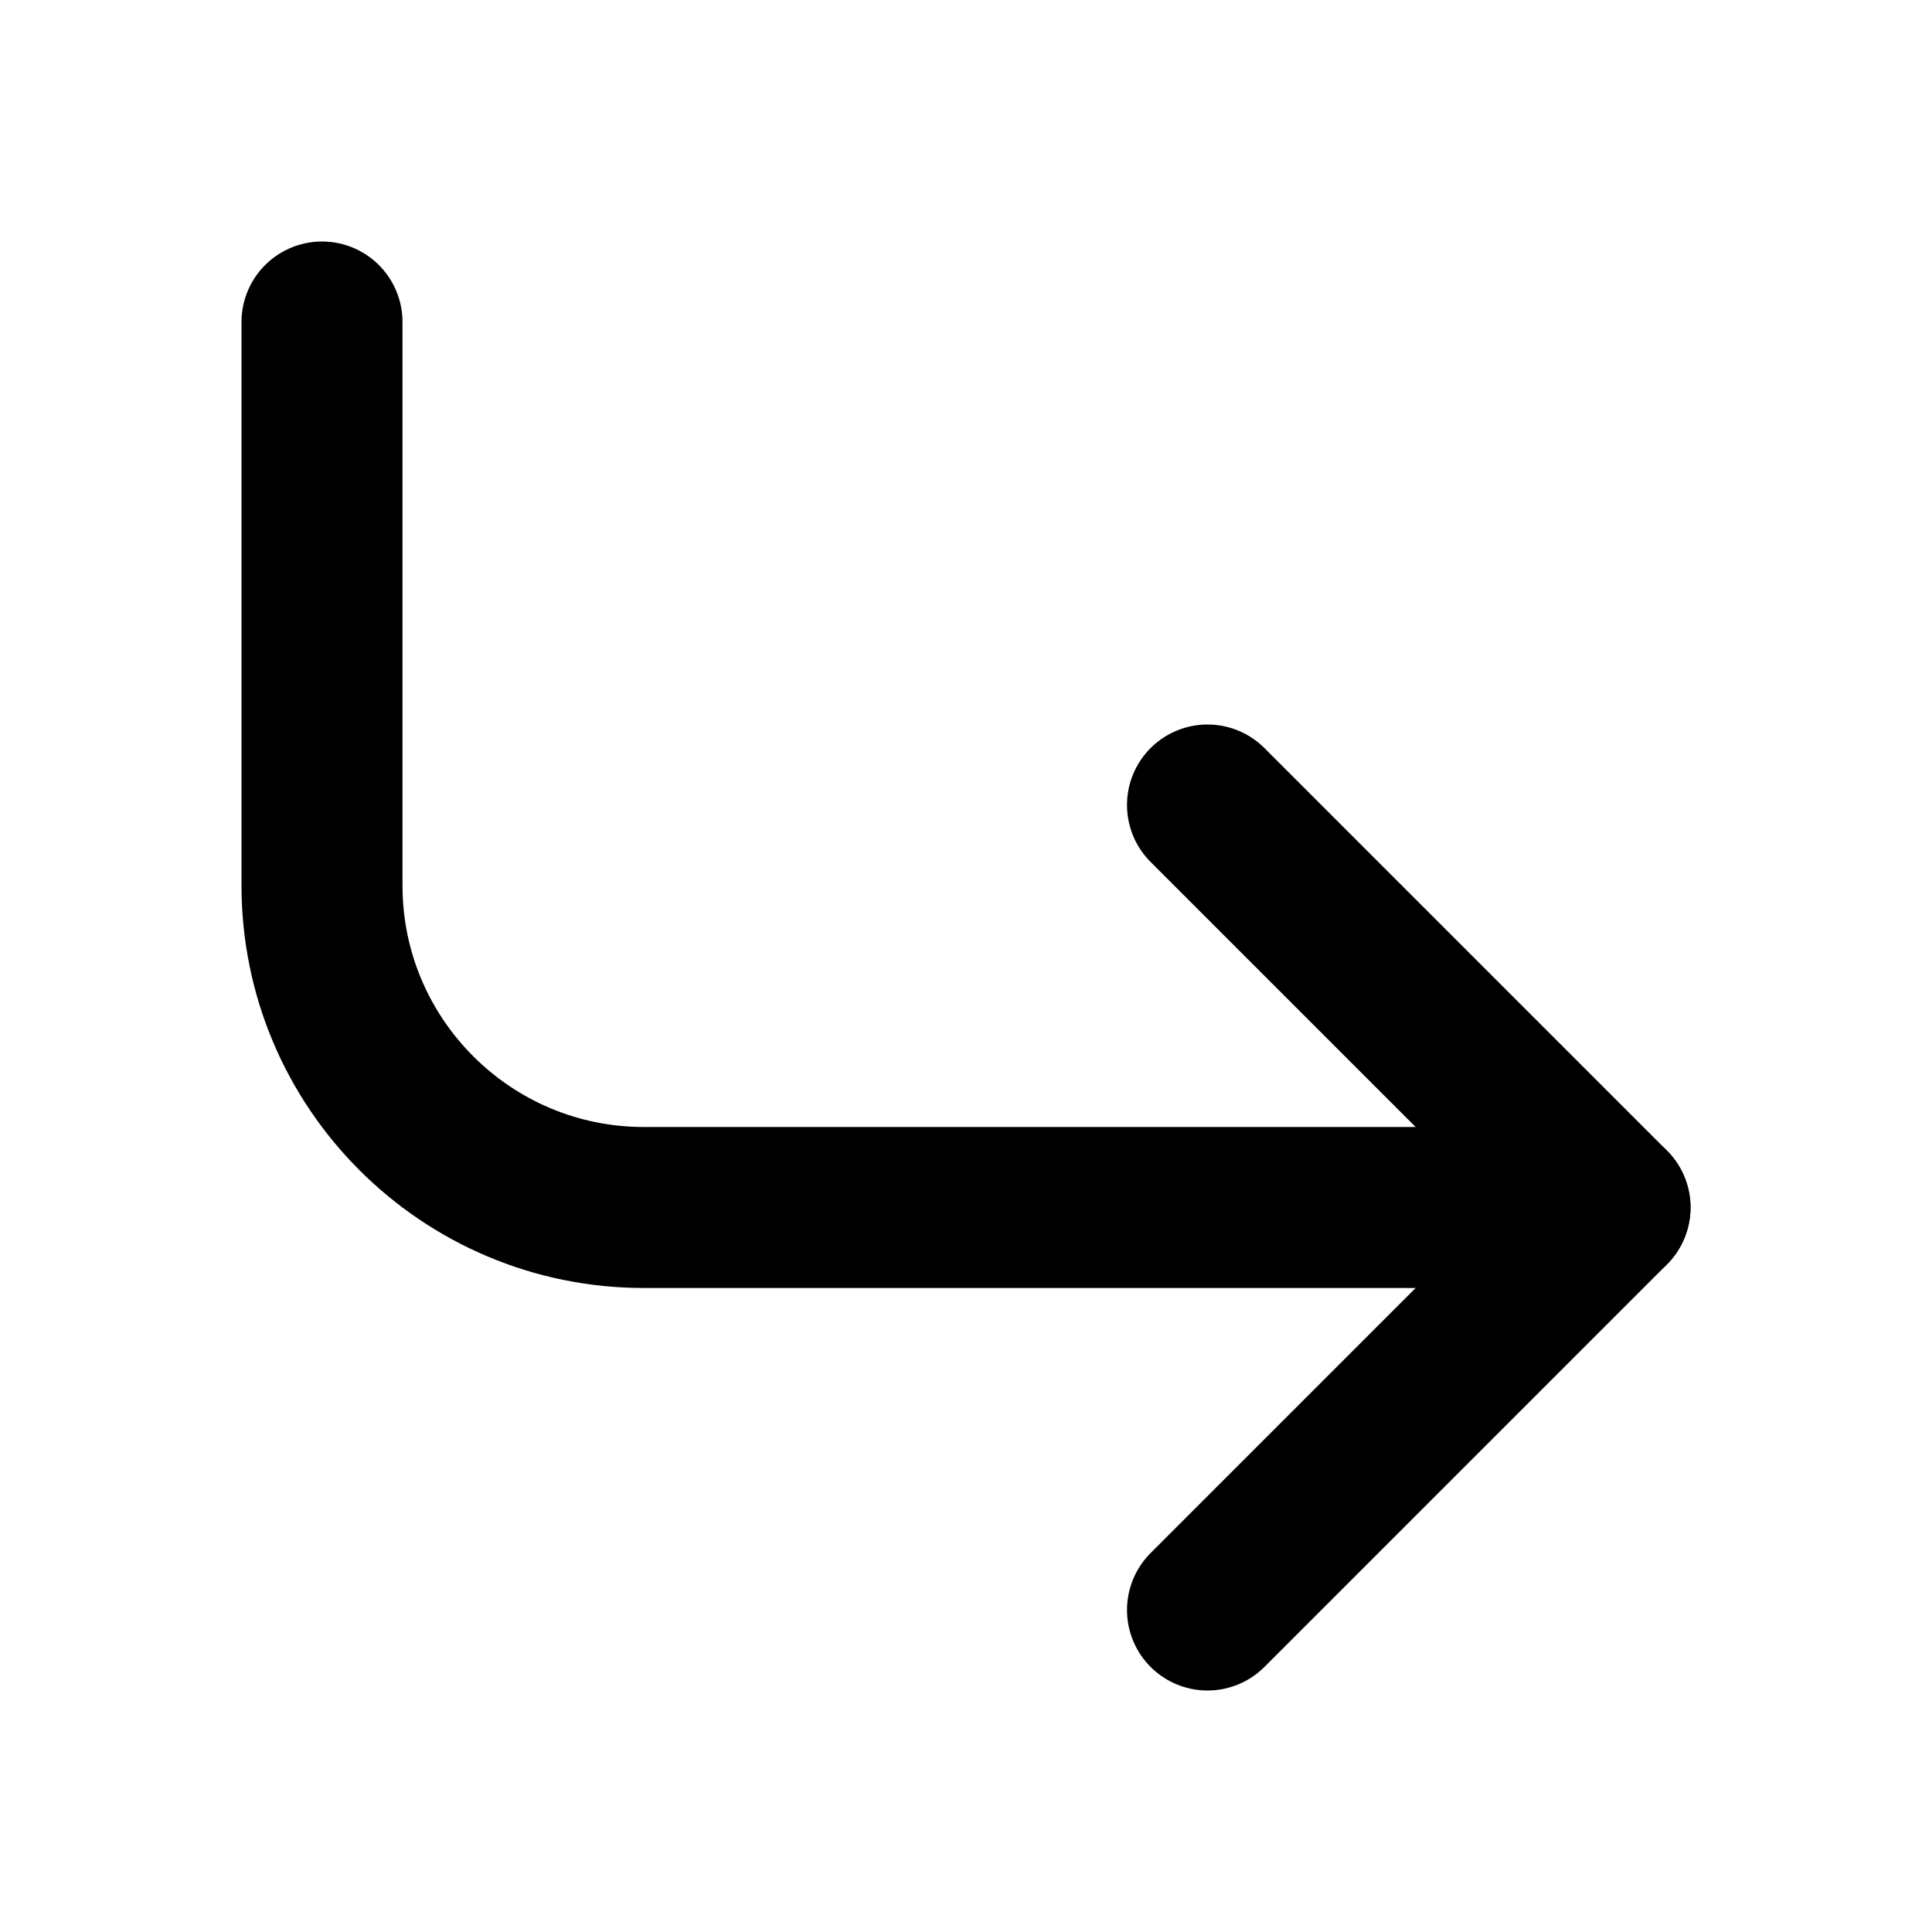
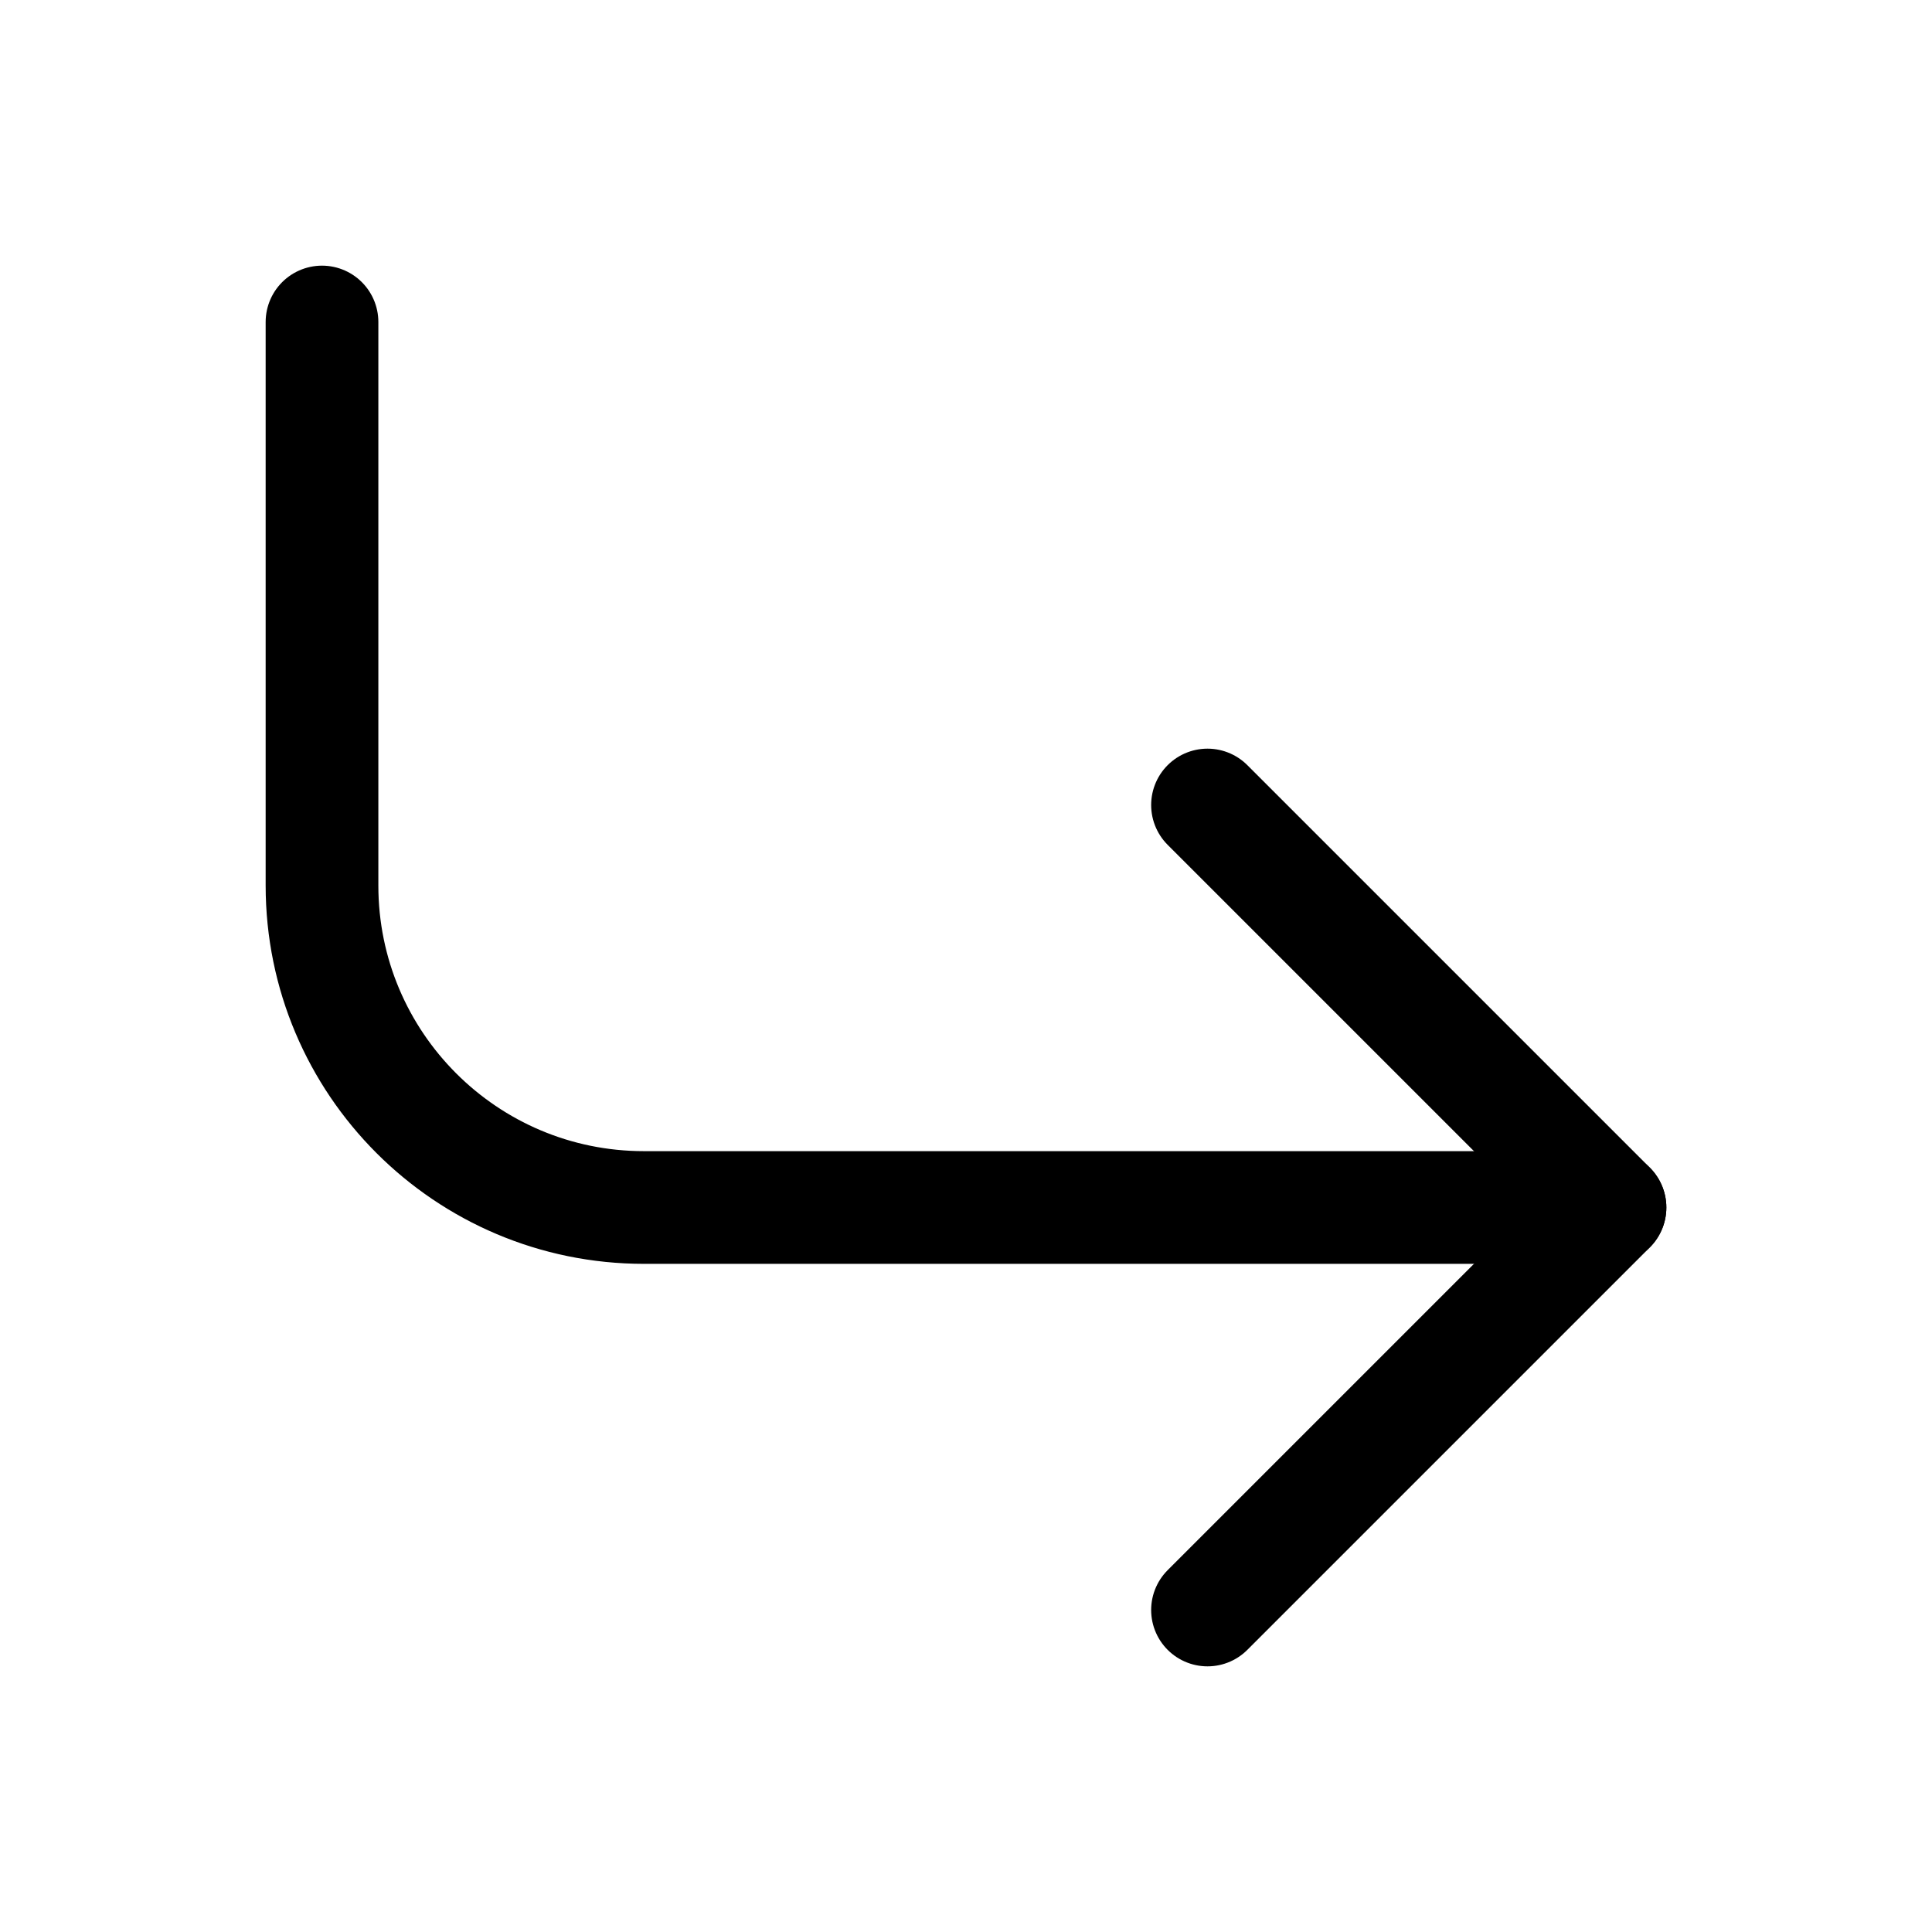
- <svg xmlns="http://www.w3.org/2000/svg" class="lucide lucide-corner-down-right" width="24" height="24" viewBox="0 0 24 24" fill="none" stroke="currentColor" stroke-width="2" stroke-linecap="round" stroke-linejoin="round">
+ <svg xmlns="http://www.w3.org/2000/svg" class="lucide lucide-corner-down-right" width="24" height="24" viewBox="0 0 24 24" fill="none" stroke="currentColor" stroke-width="1.4" stroke-linecap="round" stroke-linejoin="round">
  <polyline points="15 10 20 15 15 20" />
  <path d="M4 4v7a4 4 0 0 0 4 4h12" />
</svg>
